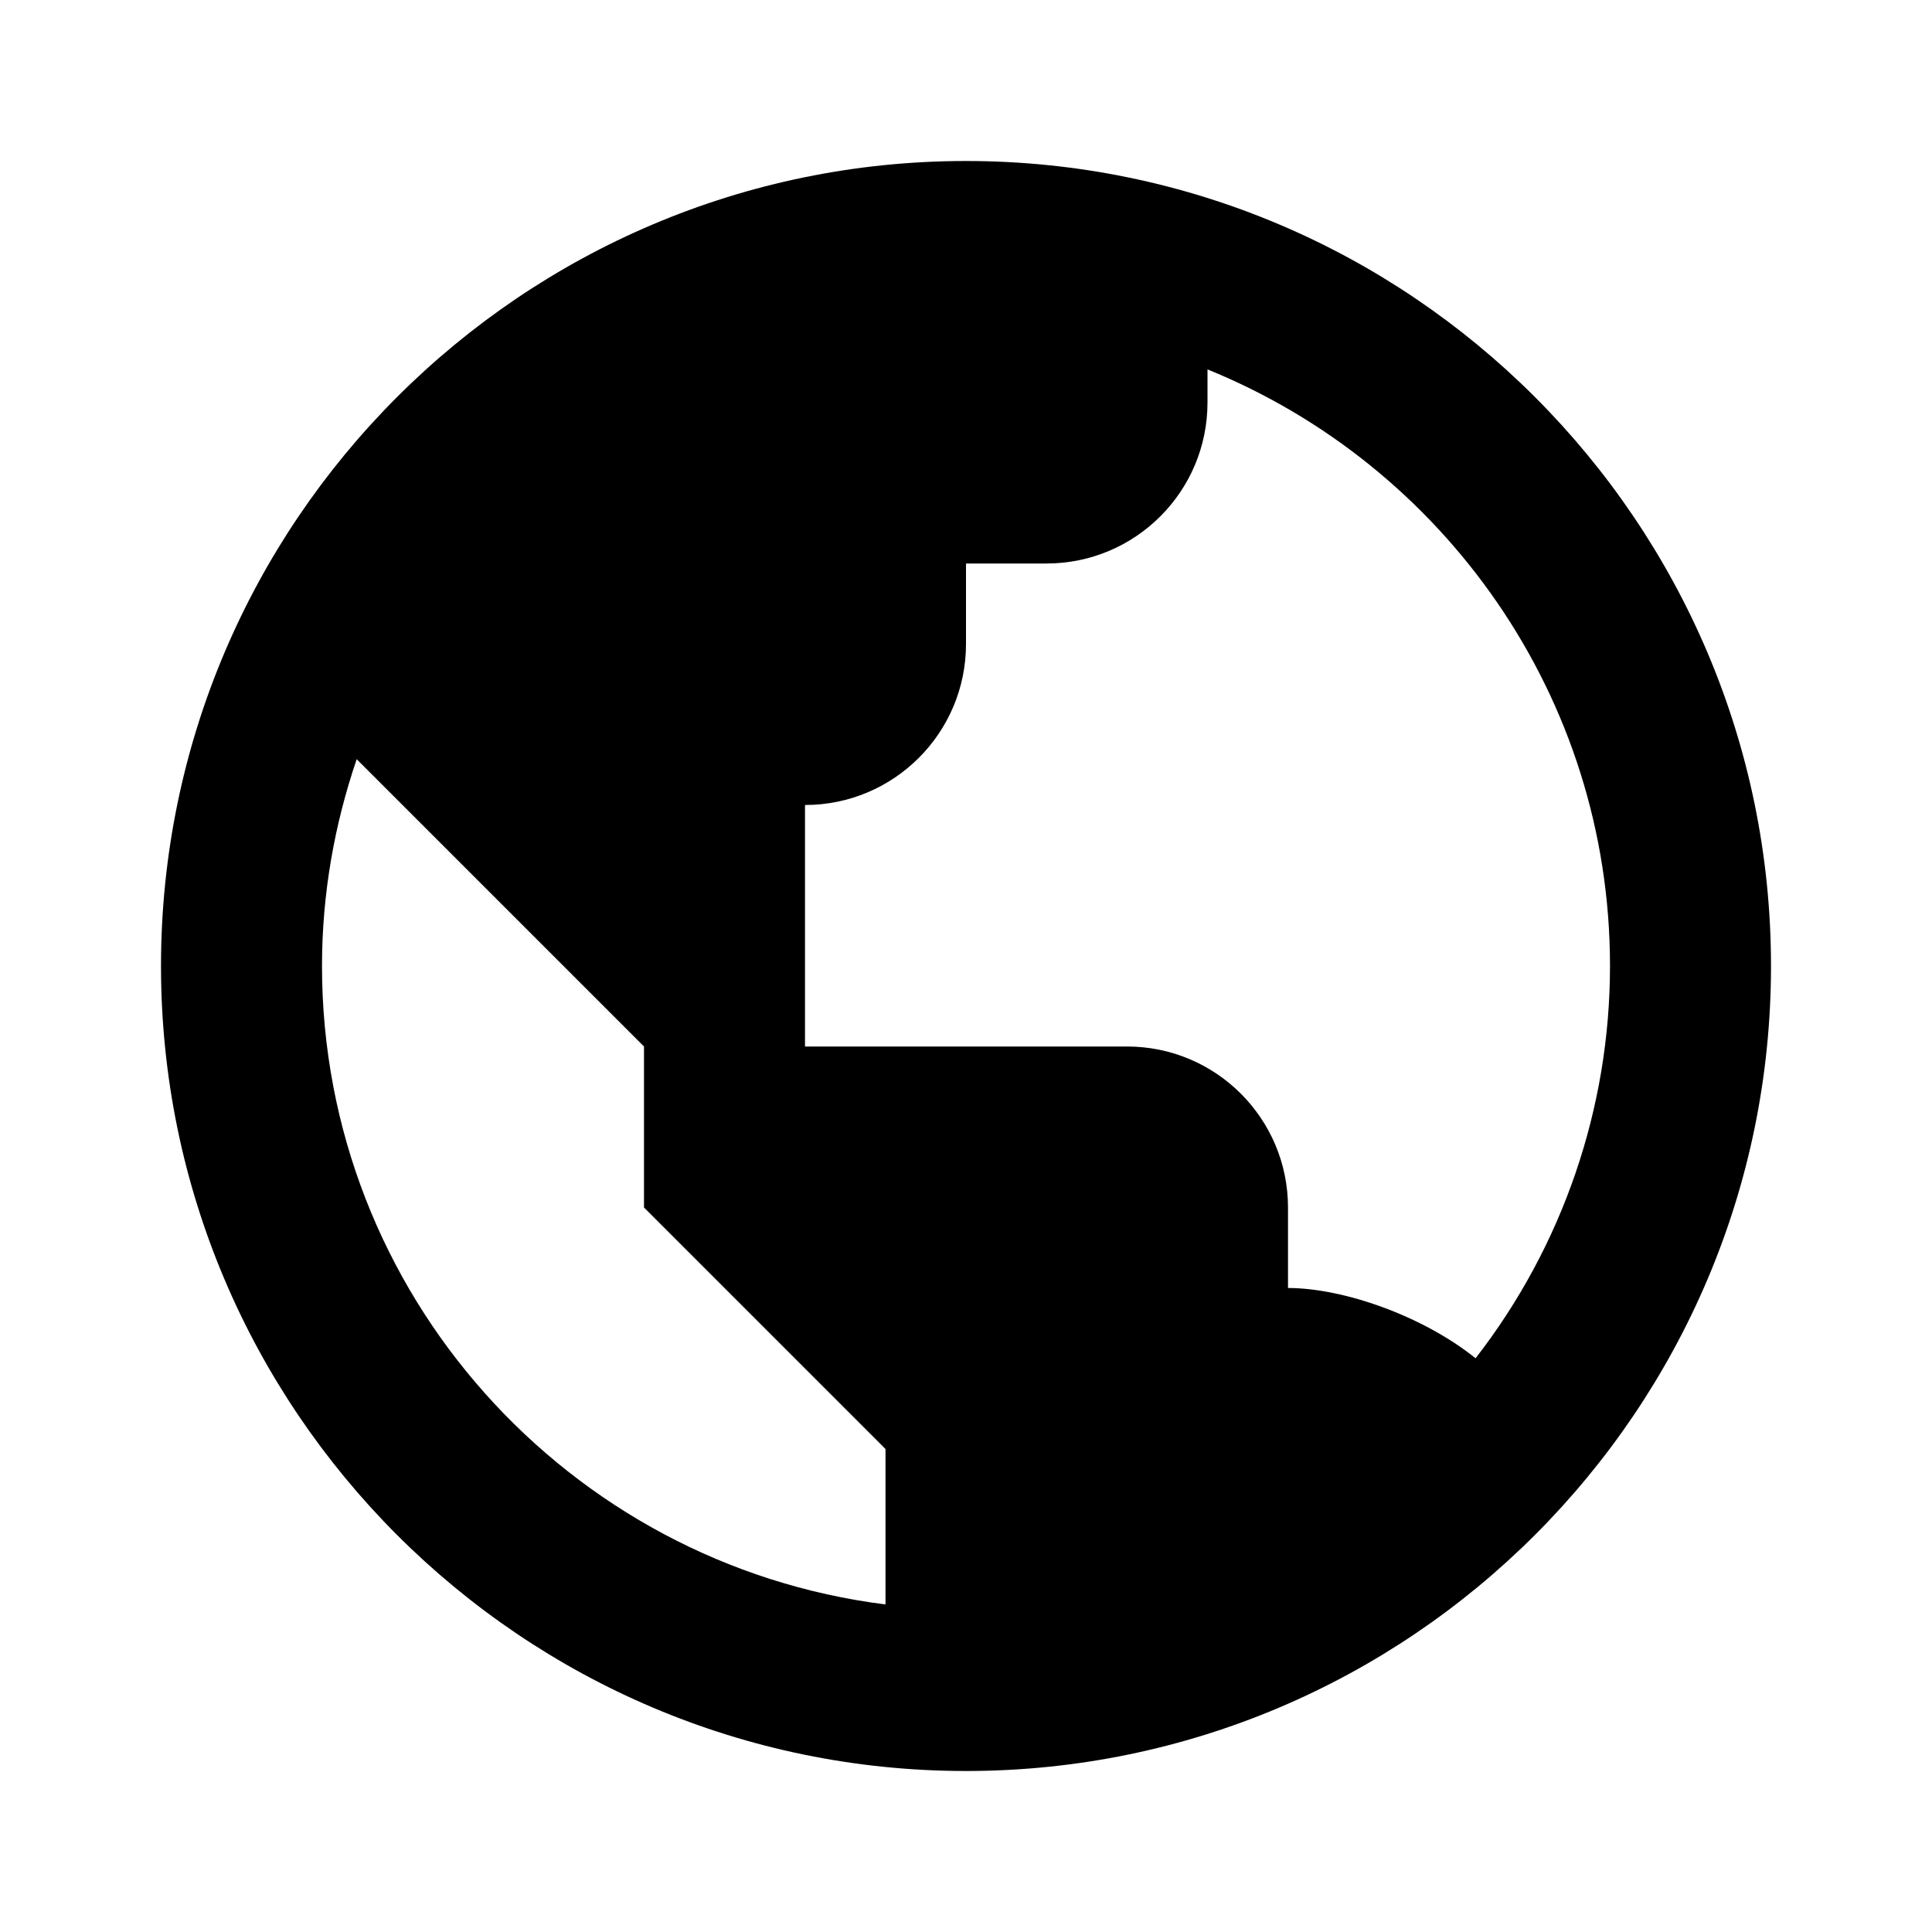
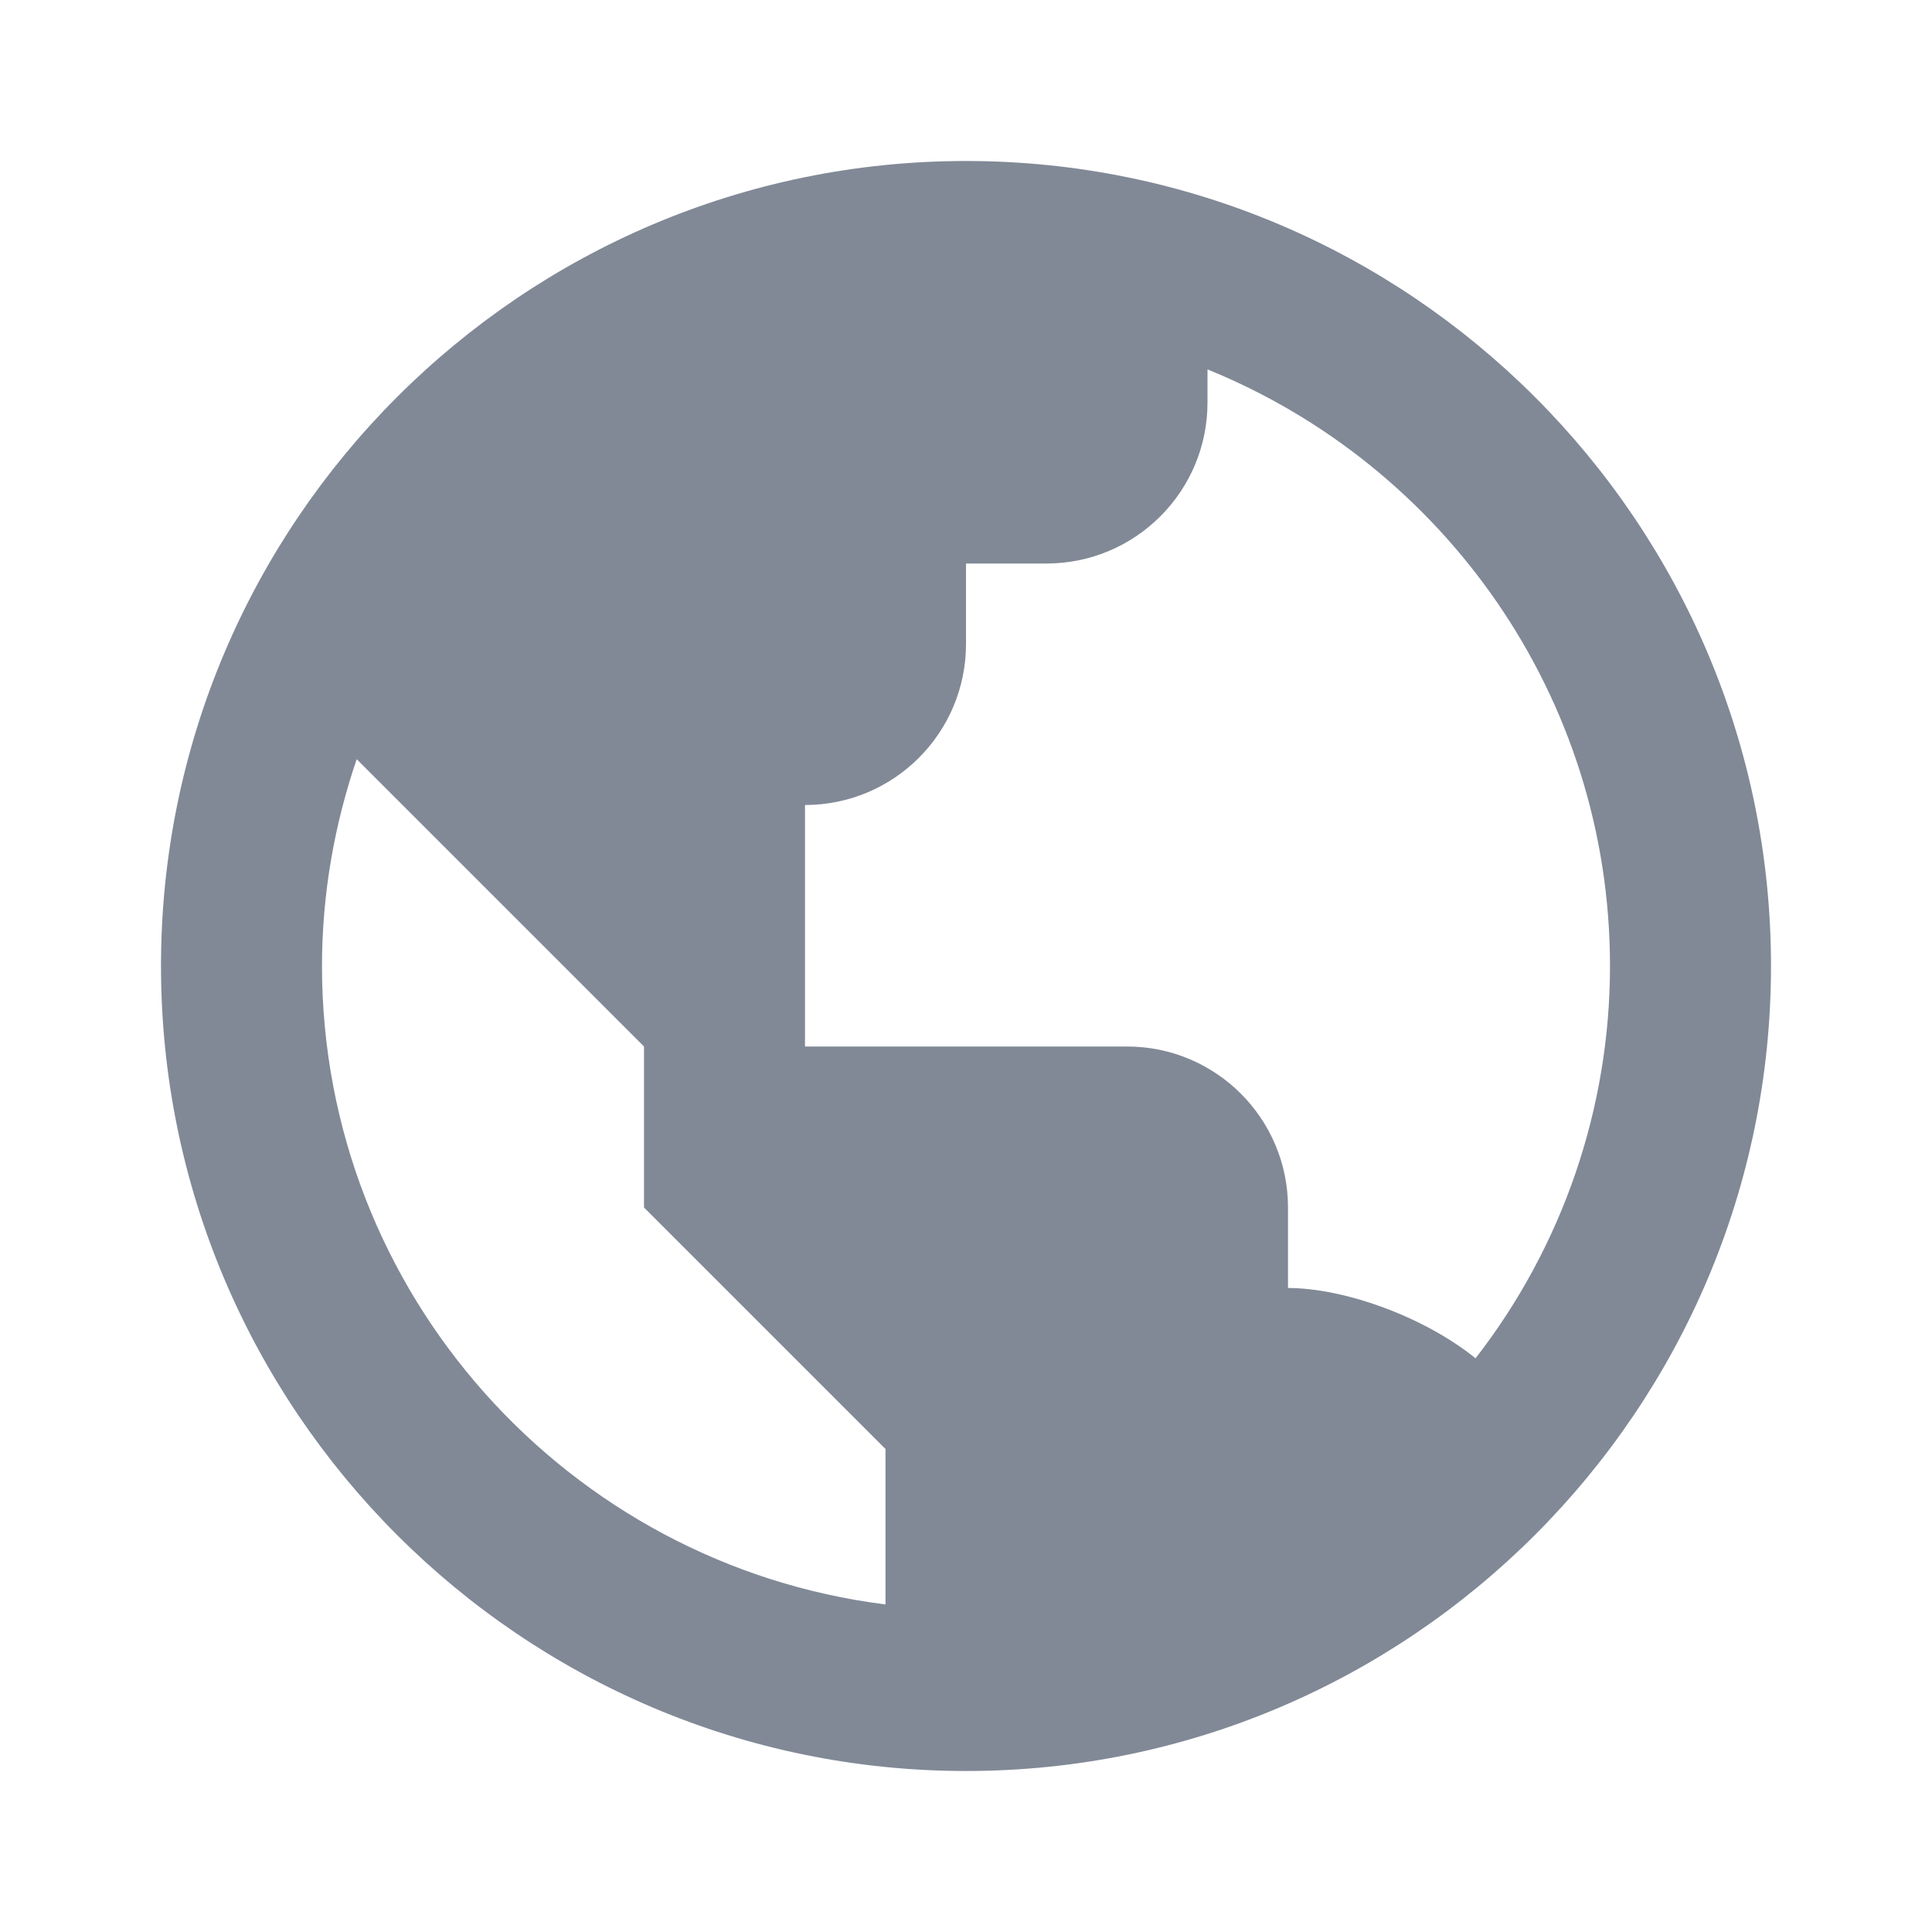
- <svg xmlns="http://www.w3.org/2000/svg" width="24" height="24" viewBox="0 0 24 24" style="fill: rgba(0, 0, 0, 1);transform: ;msFilter:;">
+ <svg xmlns="http://www.w3.org/2000/svg" width="24" height="24" viewBox="0 0 24 24" style="fill: #818997;transform: ;msFilter:;">
  <path d="M12 2C6.486 2 2 6.486 2 12s4.486 10 10 10 10-4.486 10-10S17.514 2 12 2zM4 12c0-.899.156-1.762.431-2.569L6 11l2 2v2l2 2 1 1v1.931C7.061 19.436 4 16.072 4 12zm14.33 4.873C17.677 16.347 16.687 16 16 16v-1a2 2 0 0 0-2-2h-4v-3a2 2 0 0 0 2-2V7h1a2 2 0 0 0 2-2v-.411C17.928 5.778 20 8.65 20 12a7.947 7.947 0 0 1-1.67 4.873z" />
</svg>
